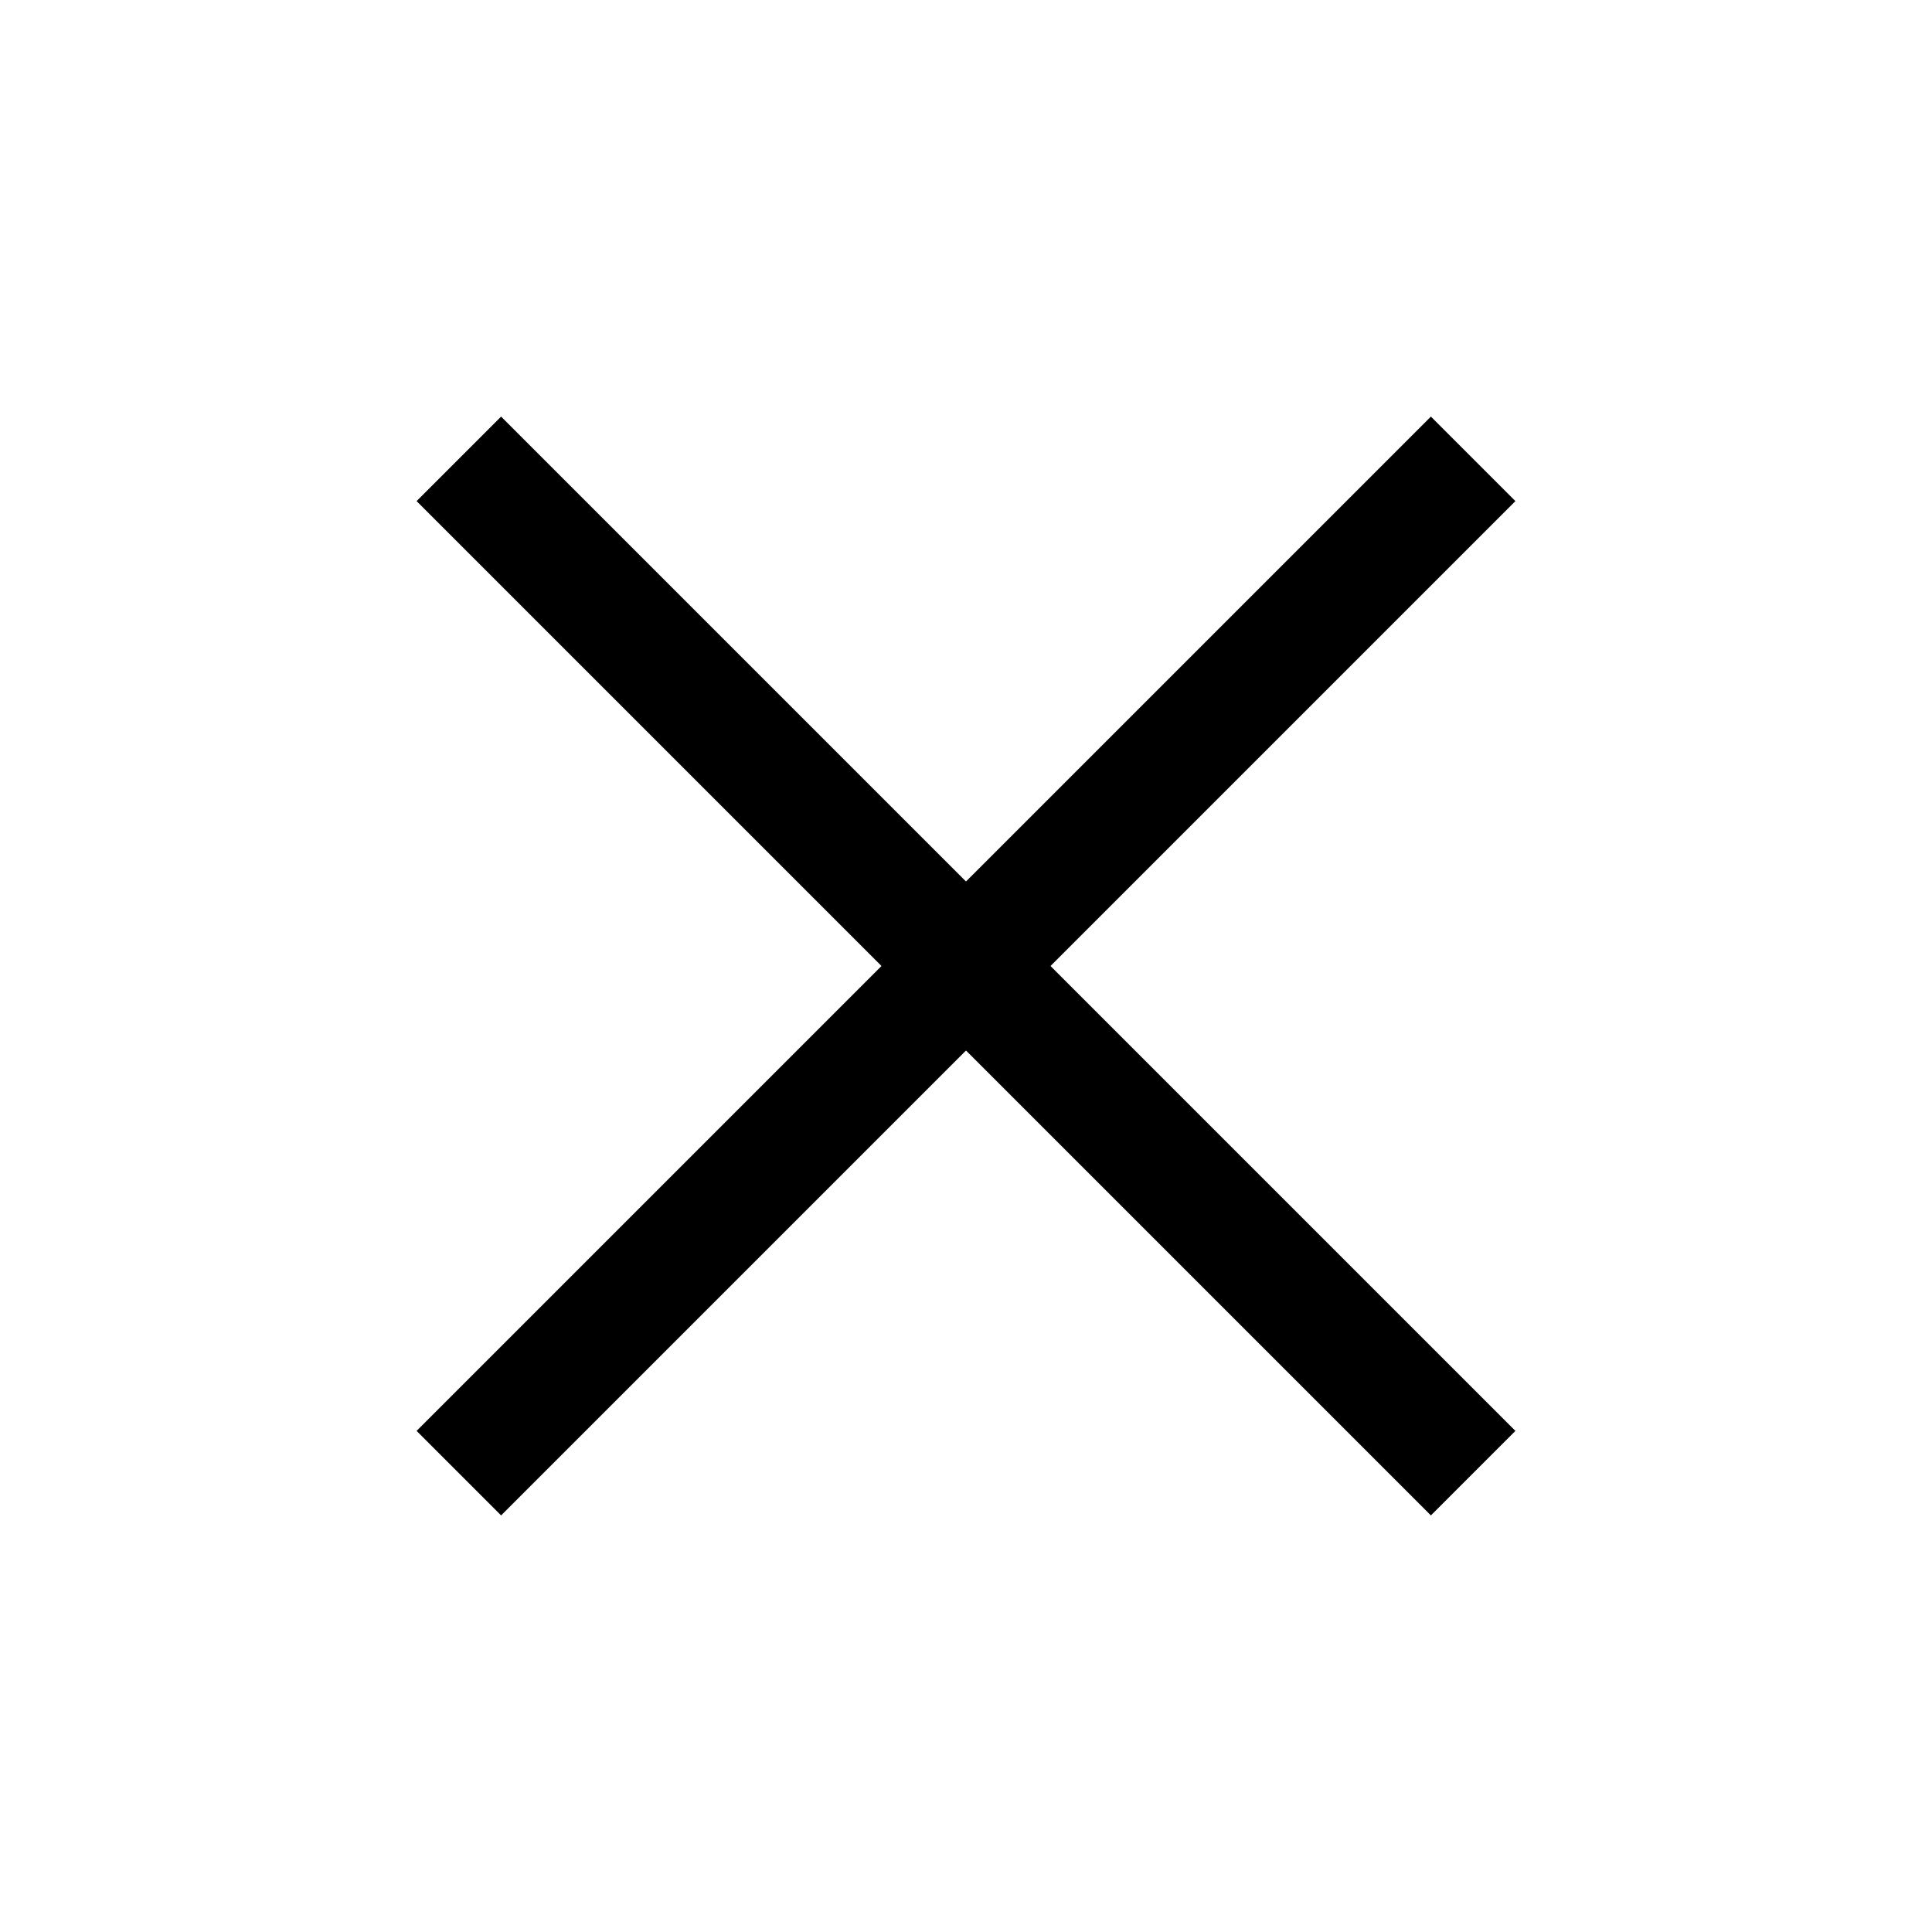
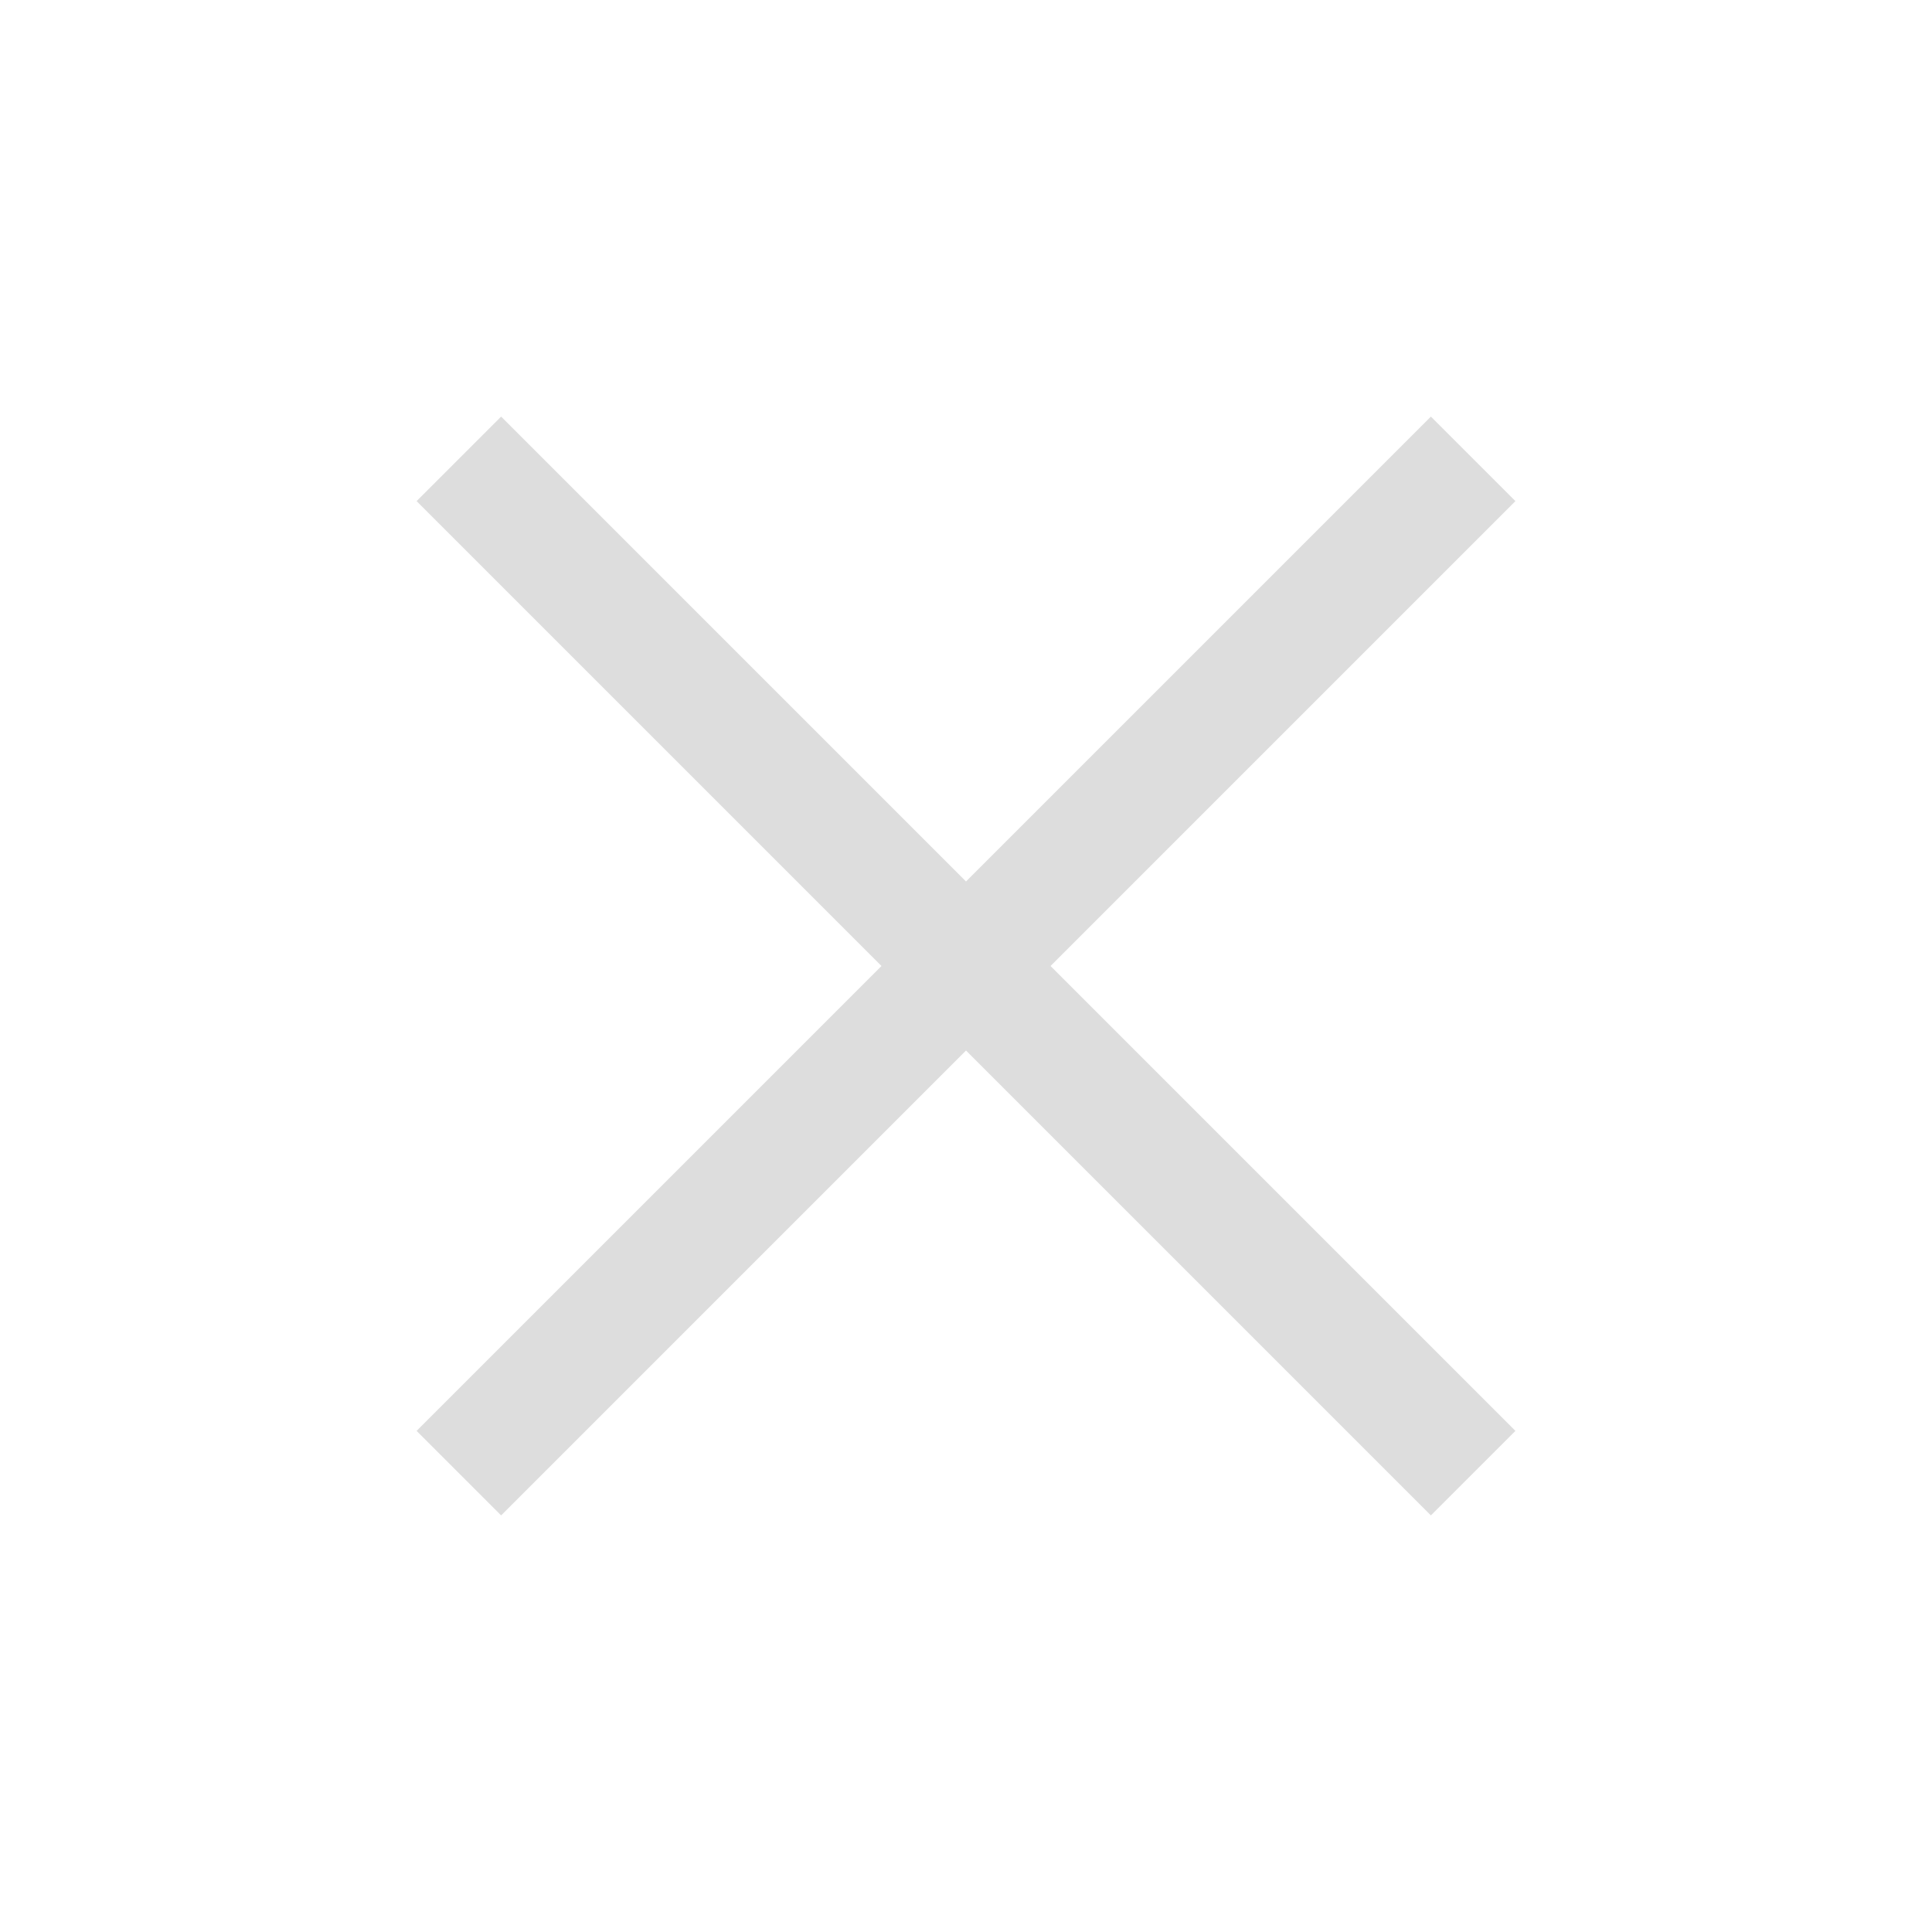
<svg xmlns="http://www.w3.org/2000/svg" height="48" width="48">
-   <path d="m12.45 37.65-2.1-2.1L21.9 24 10.35 12.45l2.1-2.1L24 21.9l11.55-11.55 2.1 2.1L26.1 24l11.55 11.55-2.1 2.1L24 26.1Z" />
+   <path d="m12.45 37.65-2.1-2.1L21.9 24 10.35 12.45l2.1-2.1L24 21.9l11.55-11.55 2.1 2.1L26.1 24l11.55 11.55-2.1 2.1L24 26.1Z" fill="#ddd" />
</svg>
